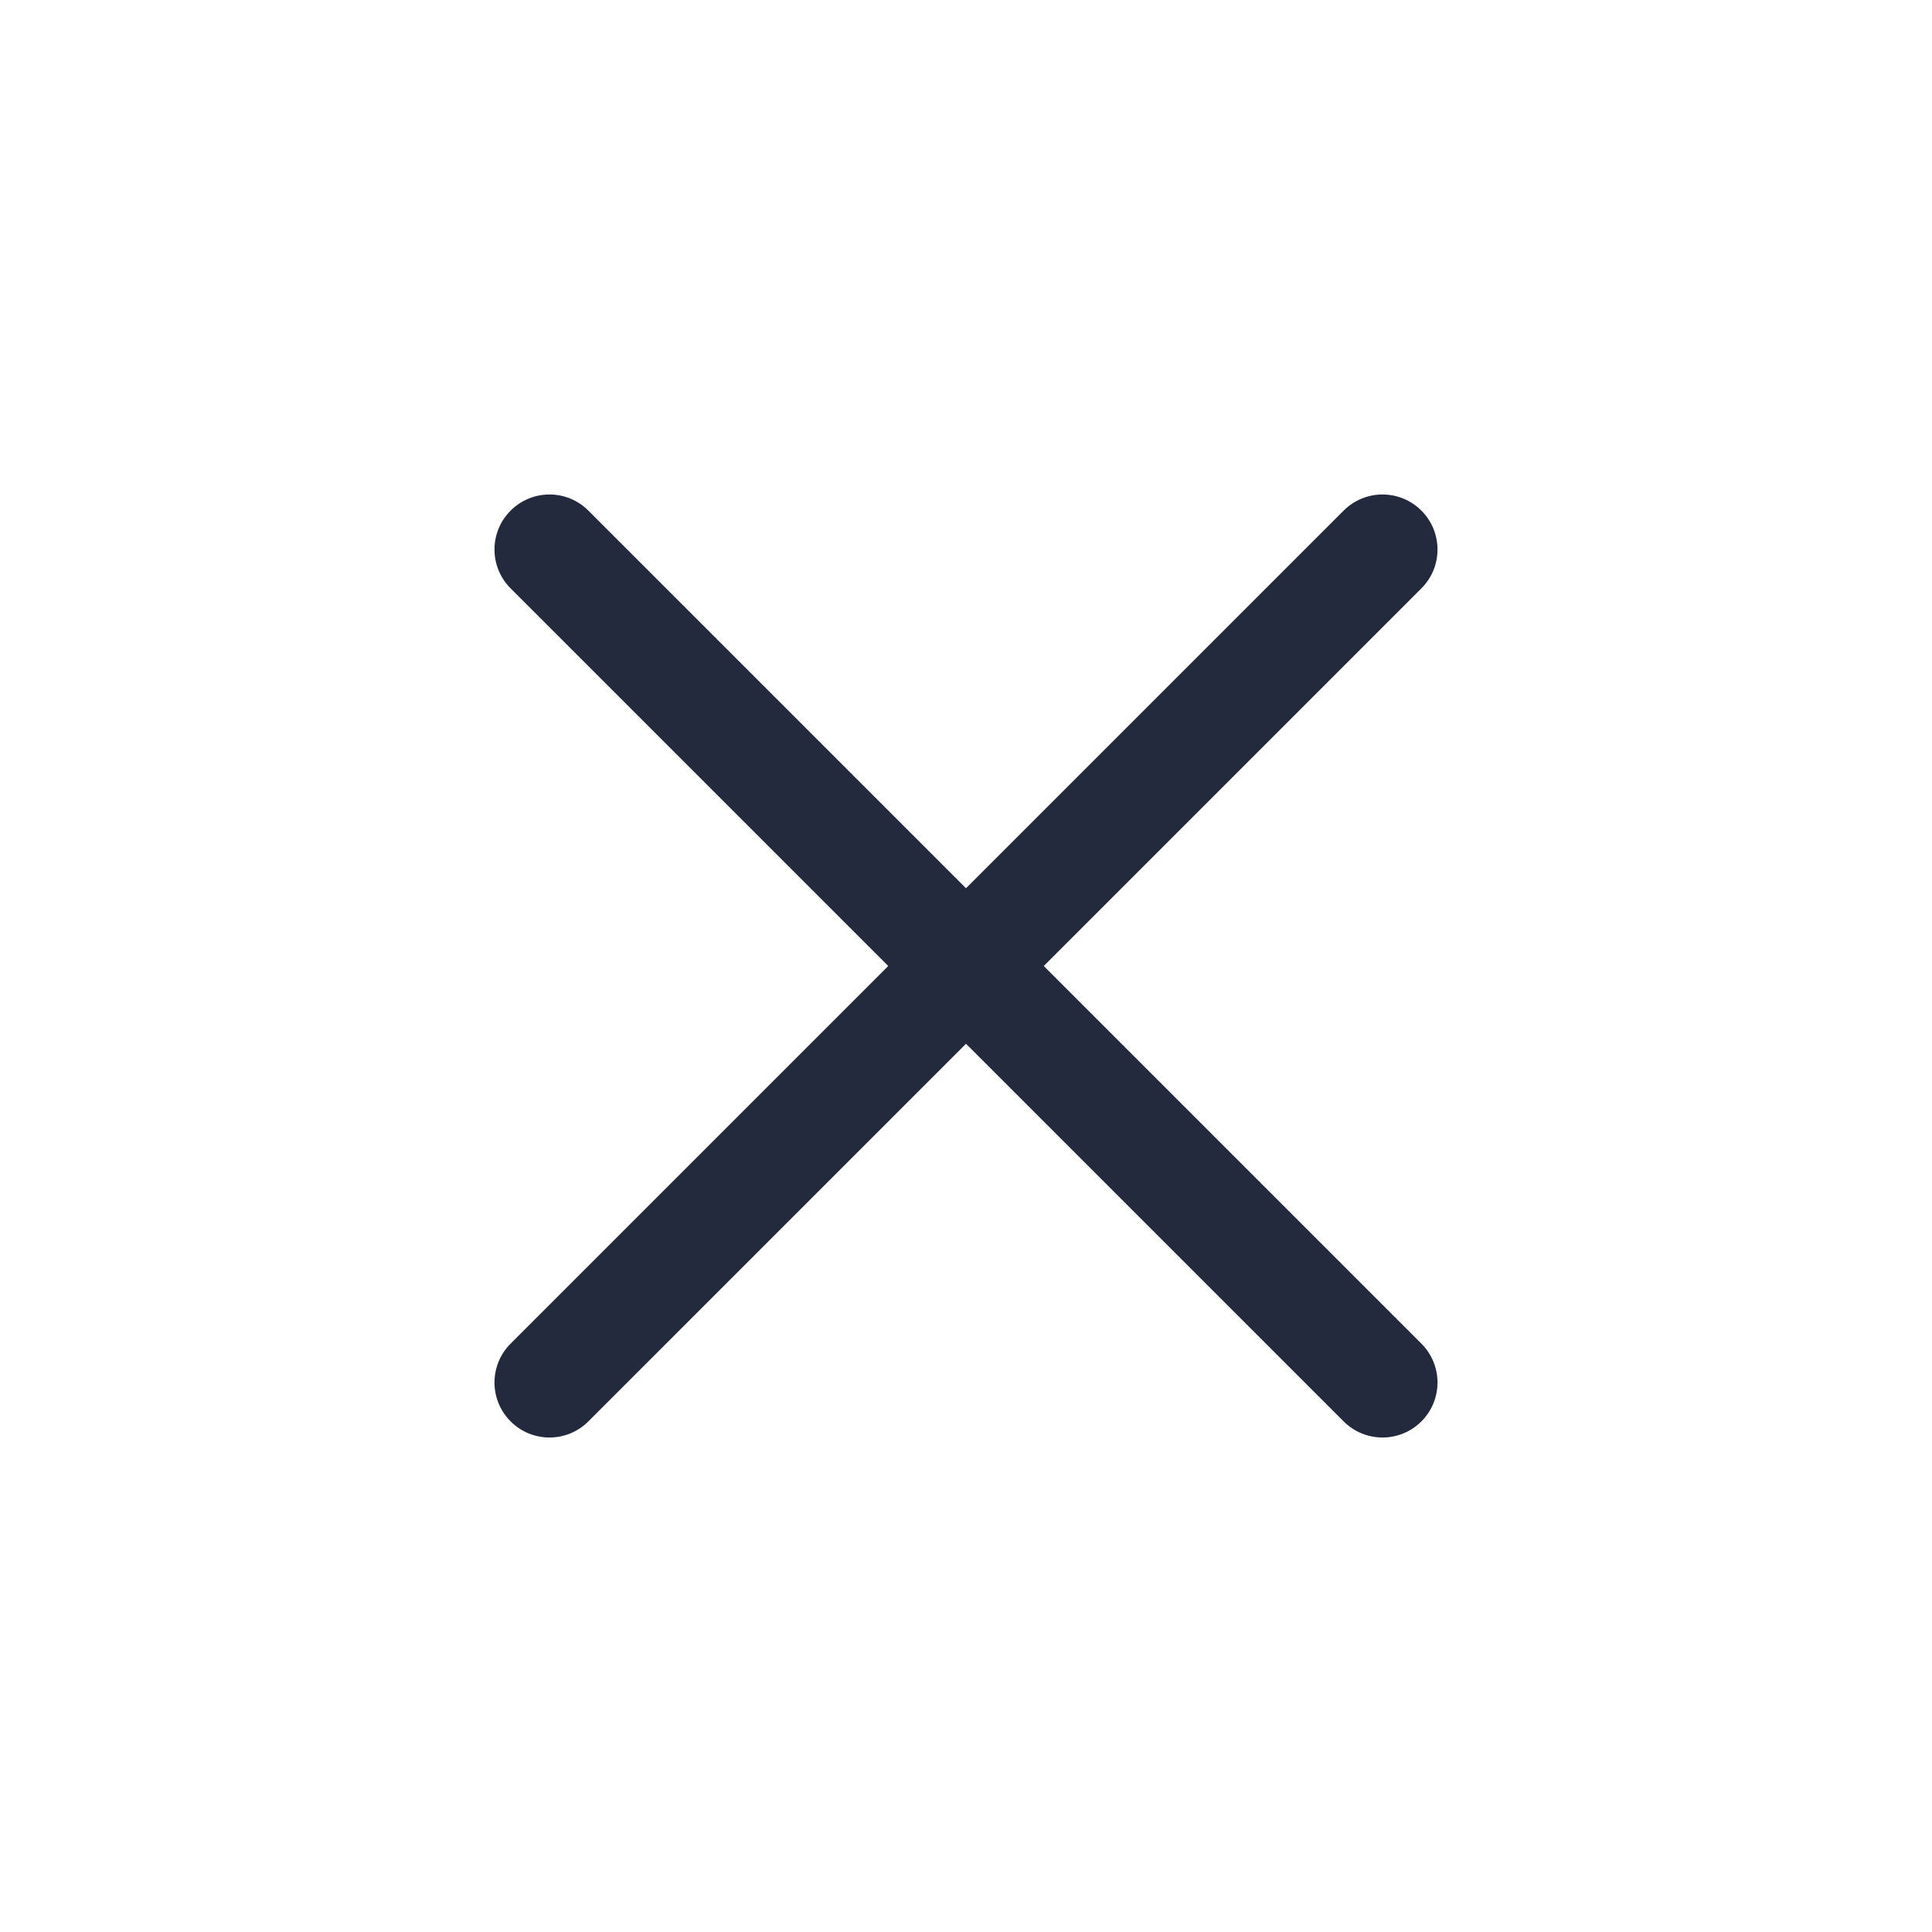
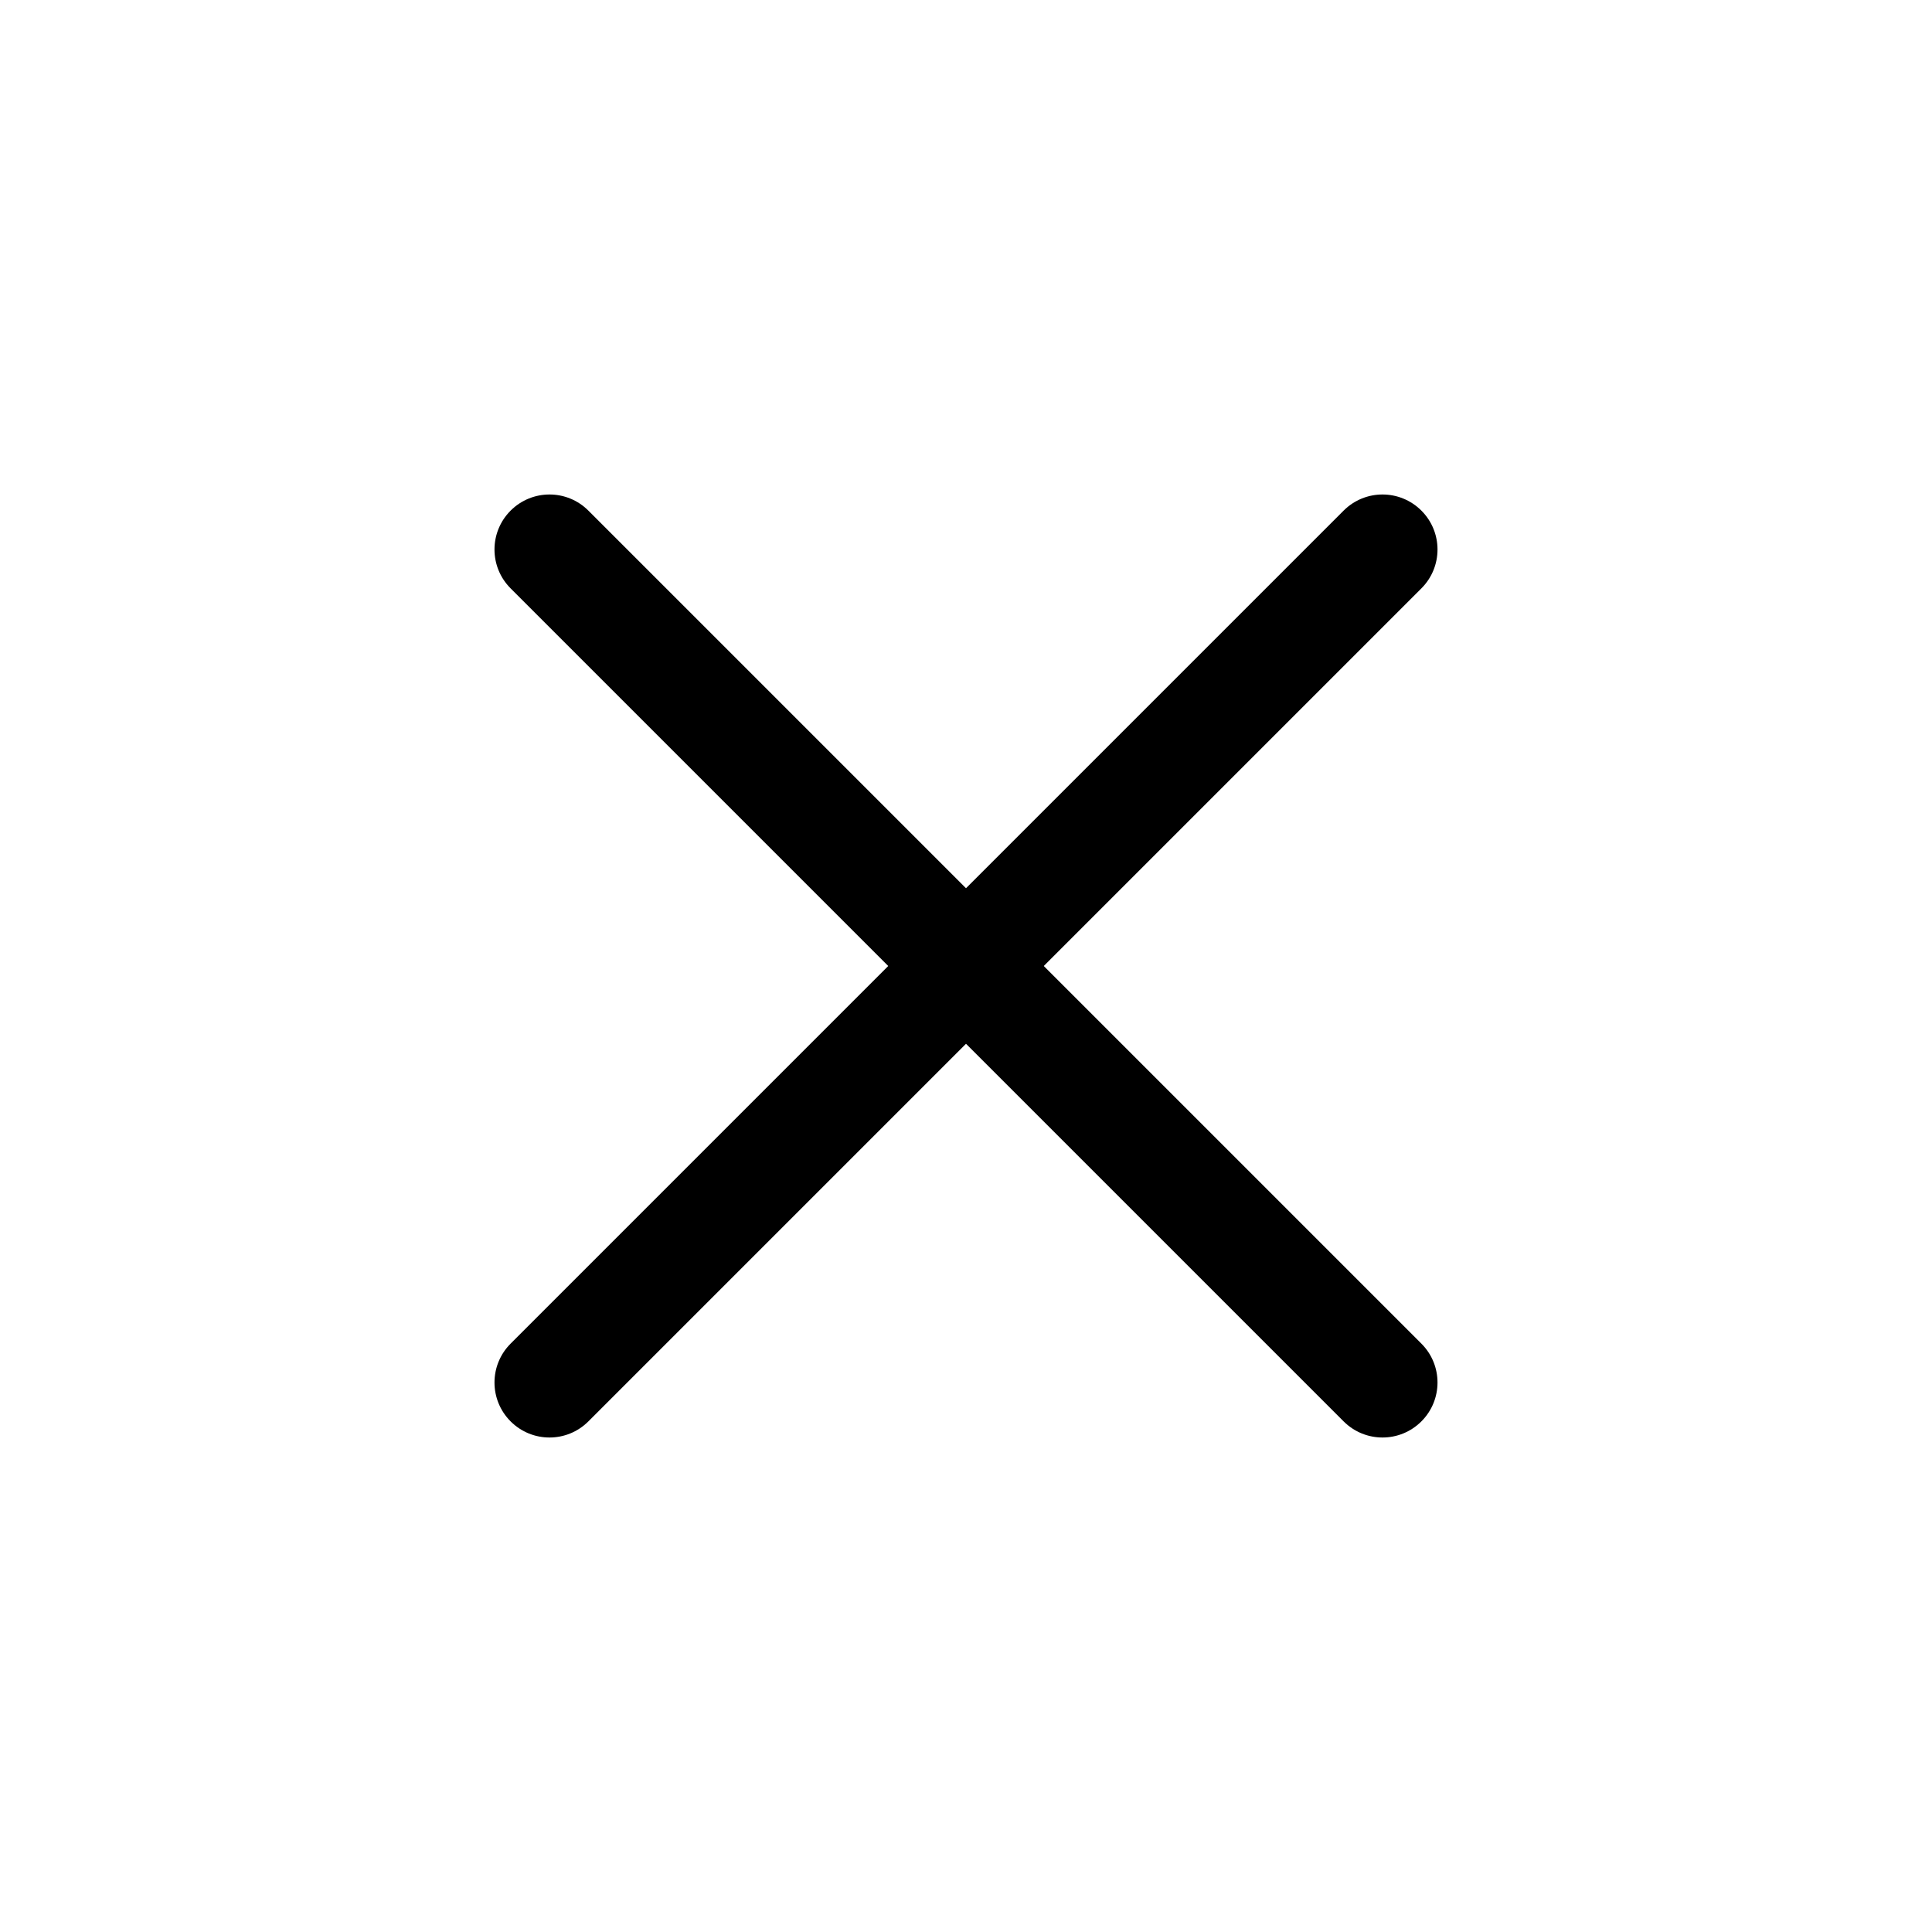
<svg xmlns="http://www.w3.org/2000/svg" width="24" height="24" viewBox="0 0 24 24" fill="none">
-   <path fill-rule="evenodd" clip-rule="evenodd" d="M7.309 6.343C7.042 6.076 6.61 6.076 6.343 6.343C6.076 6.61 6.076 7.042 6.343 7.309L11.034 12L6.343 16.691C6.076 16.958 6.076 17.39 6.343 17.657C6.61 17.924 7.042 17.924 7.309 17.657L12 12.966L16.691 17.657C16.958 17.924 17.39 17.924 17.657 17.657C17.924 17.39 17.924 16.958 17.657 16.691L12.966 12L17.657 7.309C17.924 7.042 17.924 6.61 17.657 6.343C17.39 6.076 16.958 6.076 16.691 6.343L12 11.034L7.309 6.343Z" fill="#232A3D" />
+   <path fill-rule="evenodd" clip-rule="evenodd" d="M7.309 6.343C7.042 6.076 6.61 6.076 6.343 6.343C6.076 6.61 6.076 7.042 6.343 7.309L11.034 12L6.343 16.691C6.076 16.958 6.076 17.39 6.343 17.657C6.61 17.924 7.042 17.924 7.309 17.657L12 12.966L16.691 17.657C16.958 17.924 17.39 17.924 17.657 17.657C17.924 17.39 17.924 16.958 17.657 16.691L12.966 12L17.657 7.309C17.924 7.042 17.924 6.61 17.657 6.343C17.39 6.076 16.958 6.076 16.691 6.343L12 11.034L7.309 6.343Z" fill="currentColor" />
</svg>
